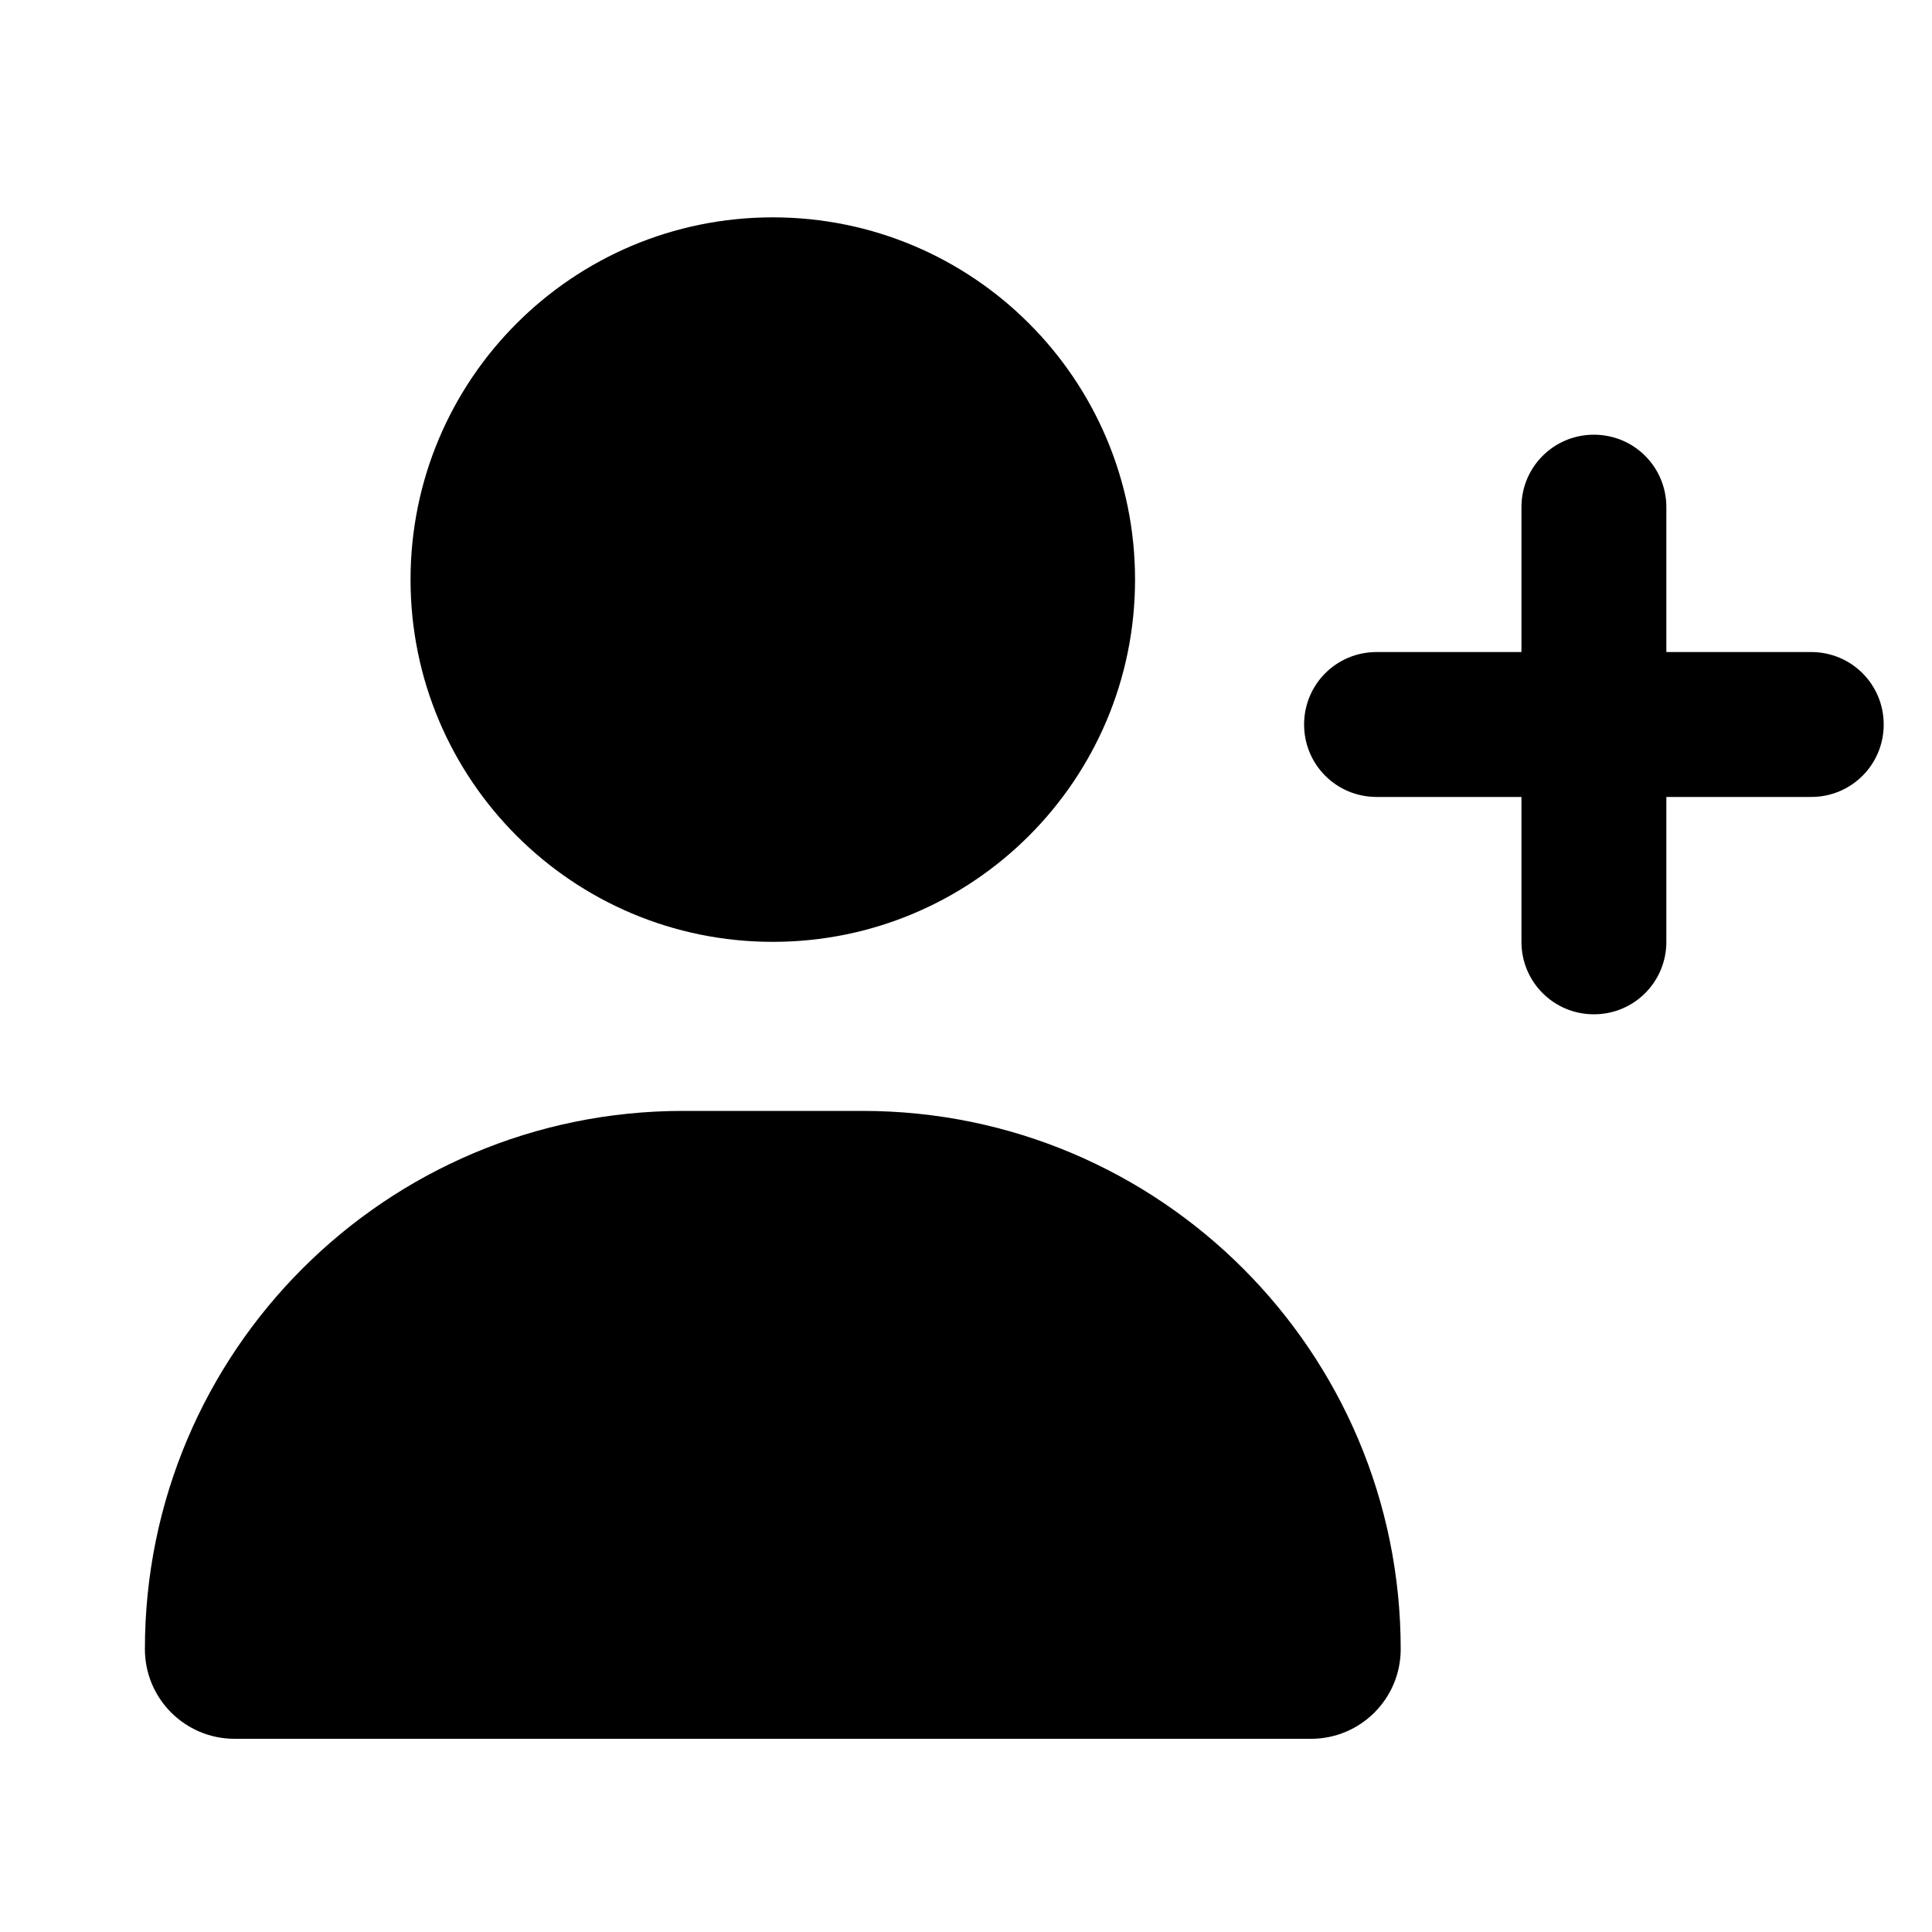
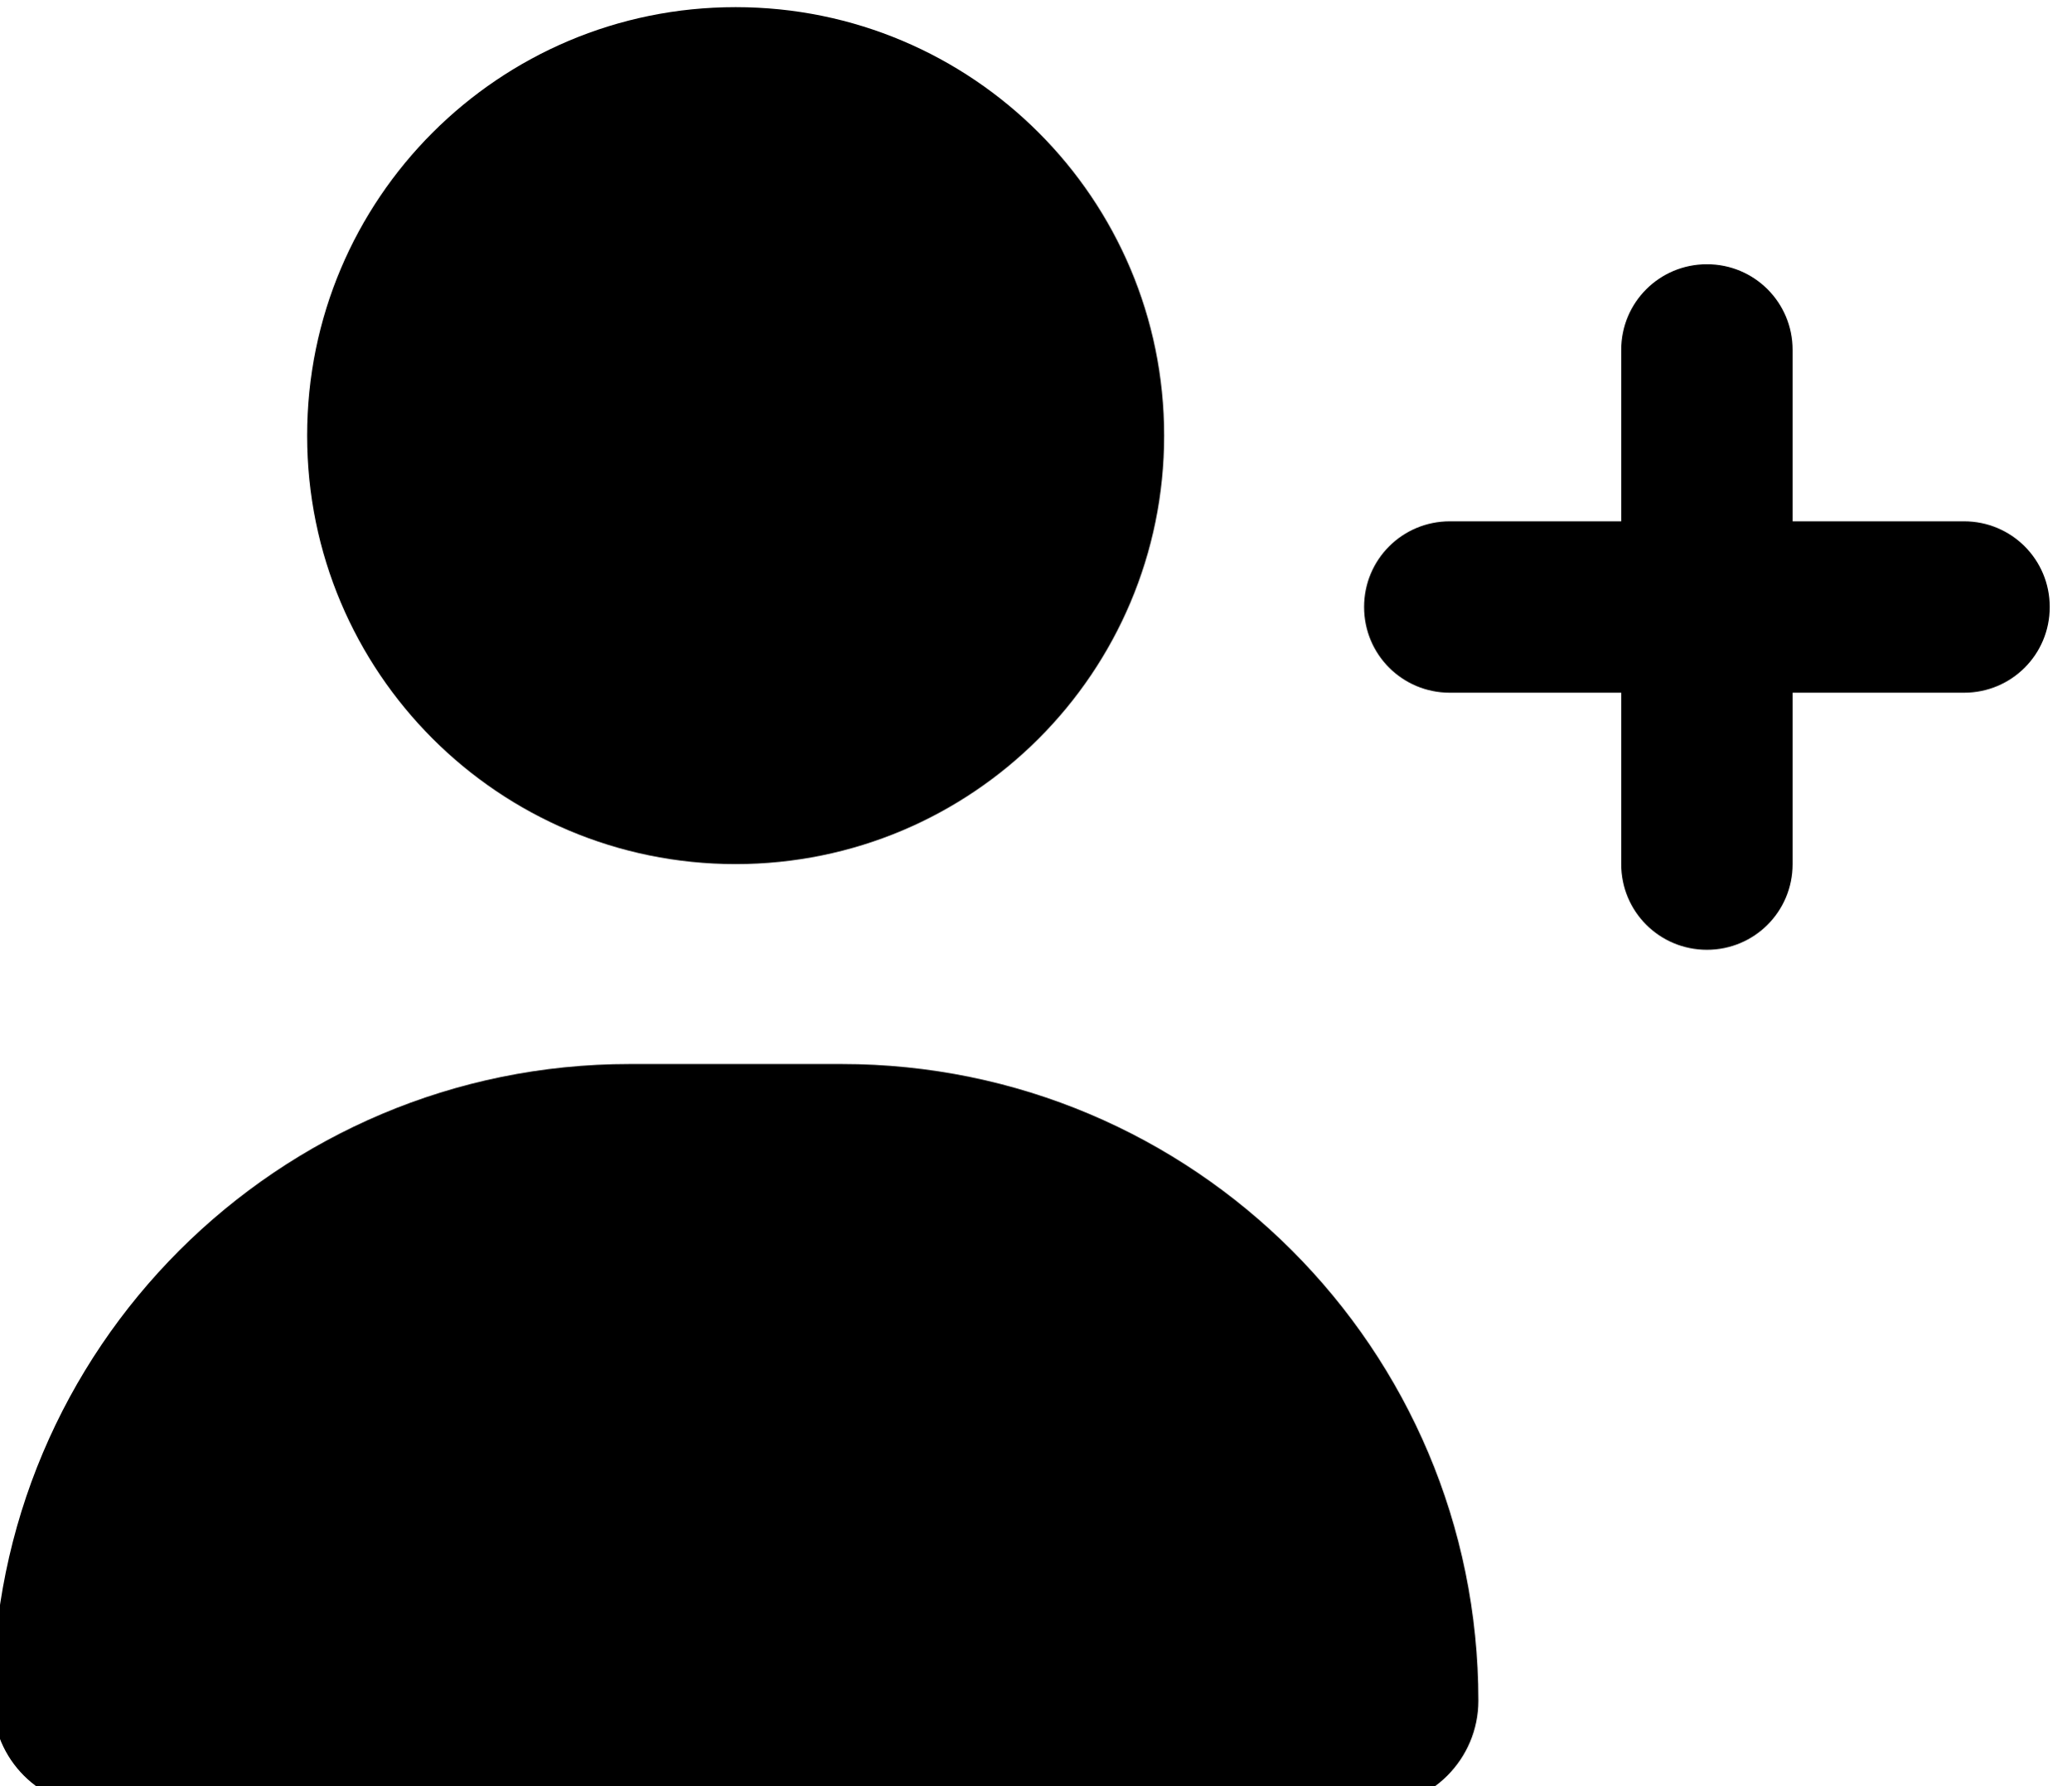
- <svg xmlns="http://www.w3.org/2000/svg" viewBox="0 0 640 640">
+ <svg xmlns="http://www.w3.org/2000/svg" aria-hidden="true" focusable="false" data-prefix="fas" data-icon="user" class="svg-inline--fa fa-user fa-w-14" role="img" viewBox="50 70 580 500">
  <path d="M285.7 368C384.2 368 464 447.8 464 546.3C464 562.7 450.7 576 434.3 576L77.7 576C61.3 576 48 562.7 48 546.3C48 447.8 127.8 368 226.3 368L285.7 368zM528 144C541.3 144 552 154.7 552 168L552 216L600 216C613.3 216 624 226.7 624 240C624 253.3 613.3 264 600 264L552 264L552 312C552 325.3 541.3 336 528 336C514.7 336 504 325.3 504 312L504 264L456 264C442.7 264 432 253.3 432 240C432 226.7 442.7 216 456 216L504 216L504 168C504 154.7 514.7 144 528 144zM256 312C189.7 312 136 258.3 136 192C136 125.7 189.7 72 256 72C322.3 72 376 125.7 376 192C376 258.3 322.3 312 256 312z" />
</svg>
